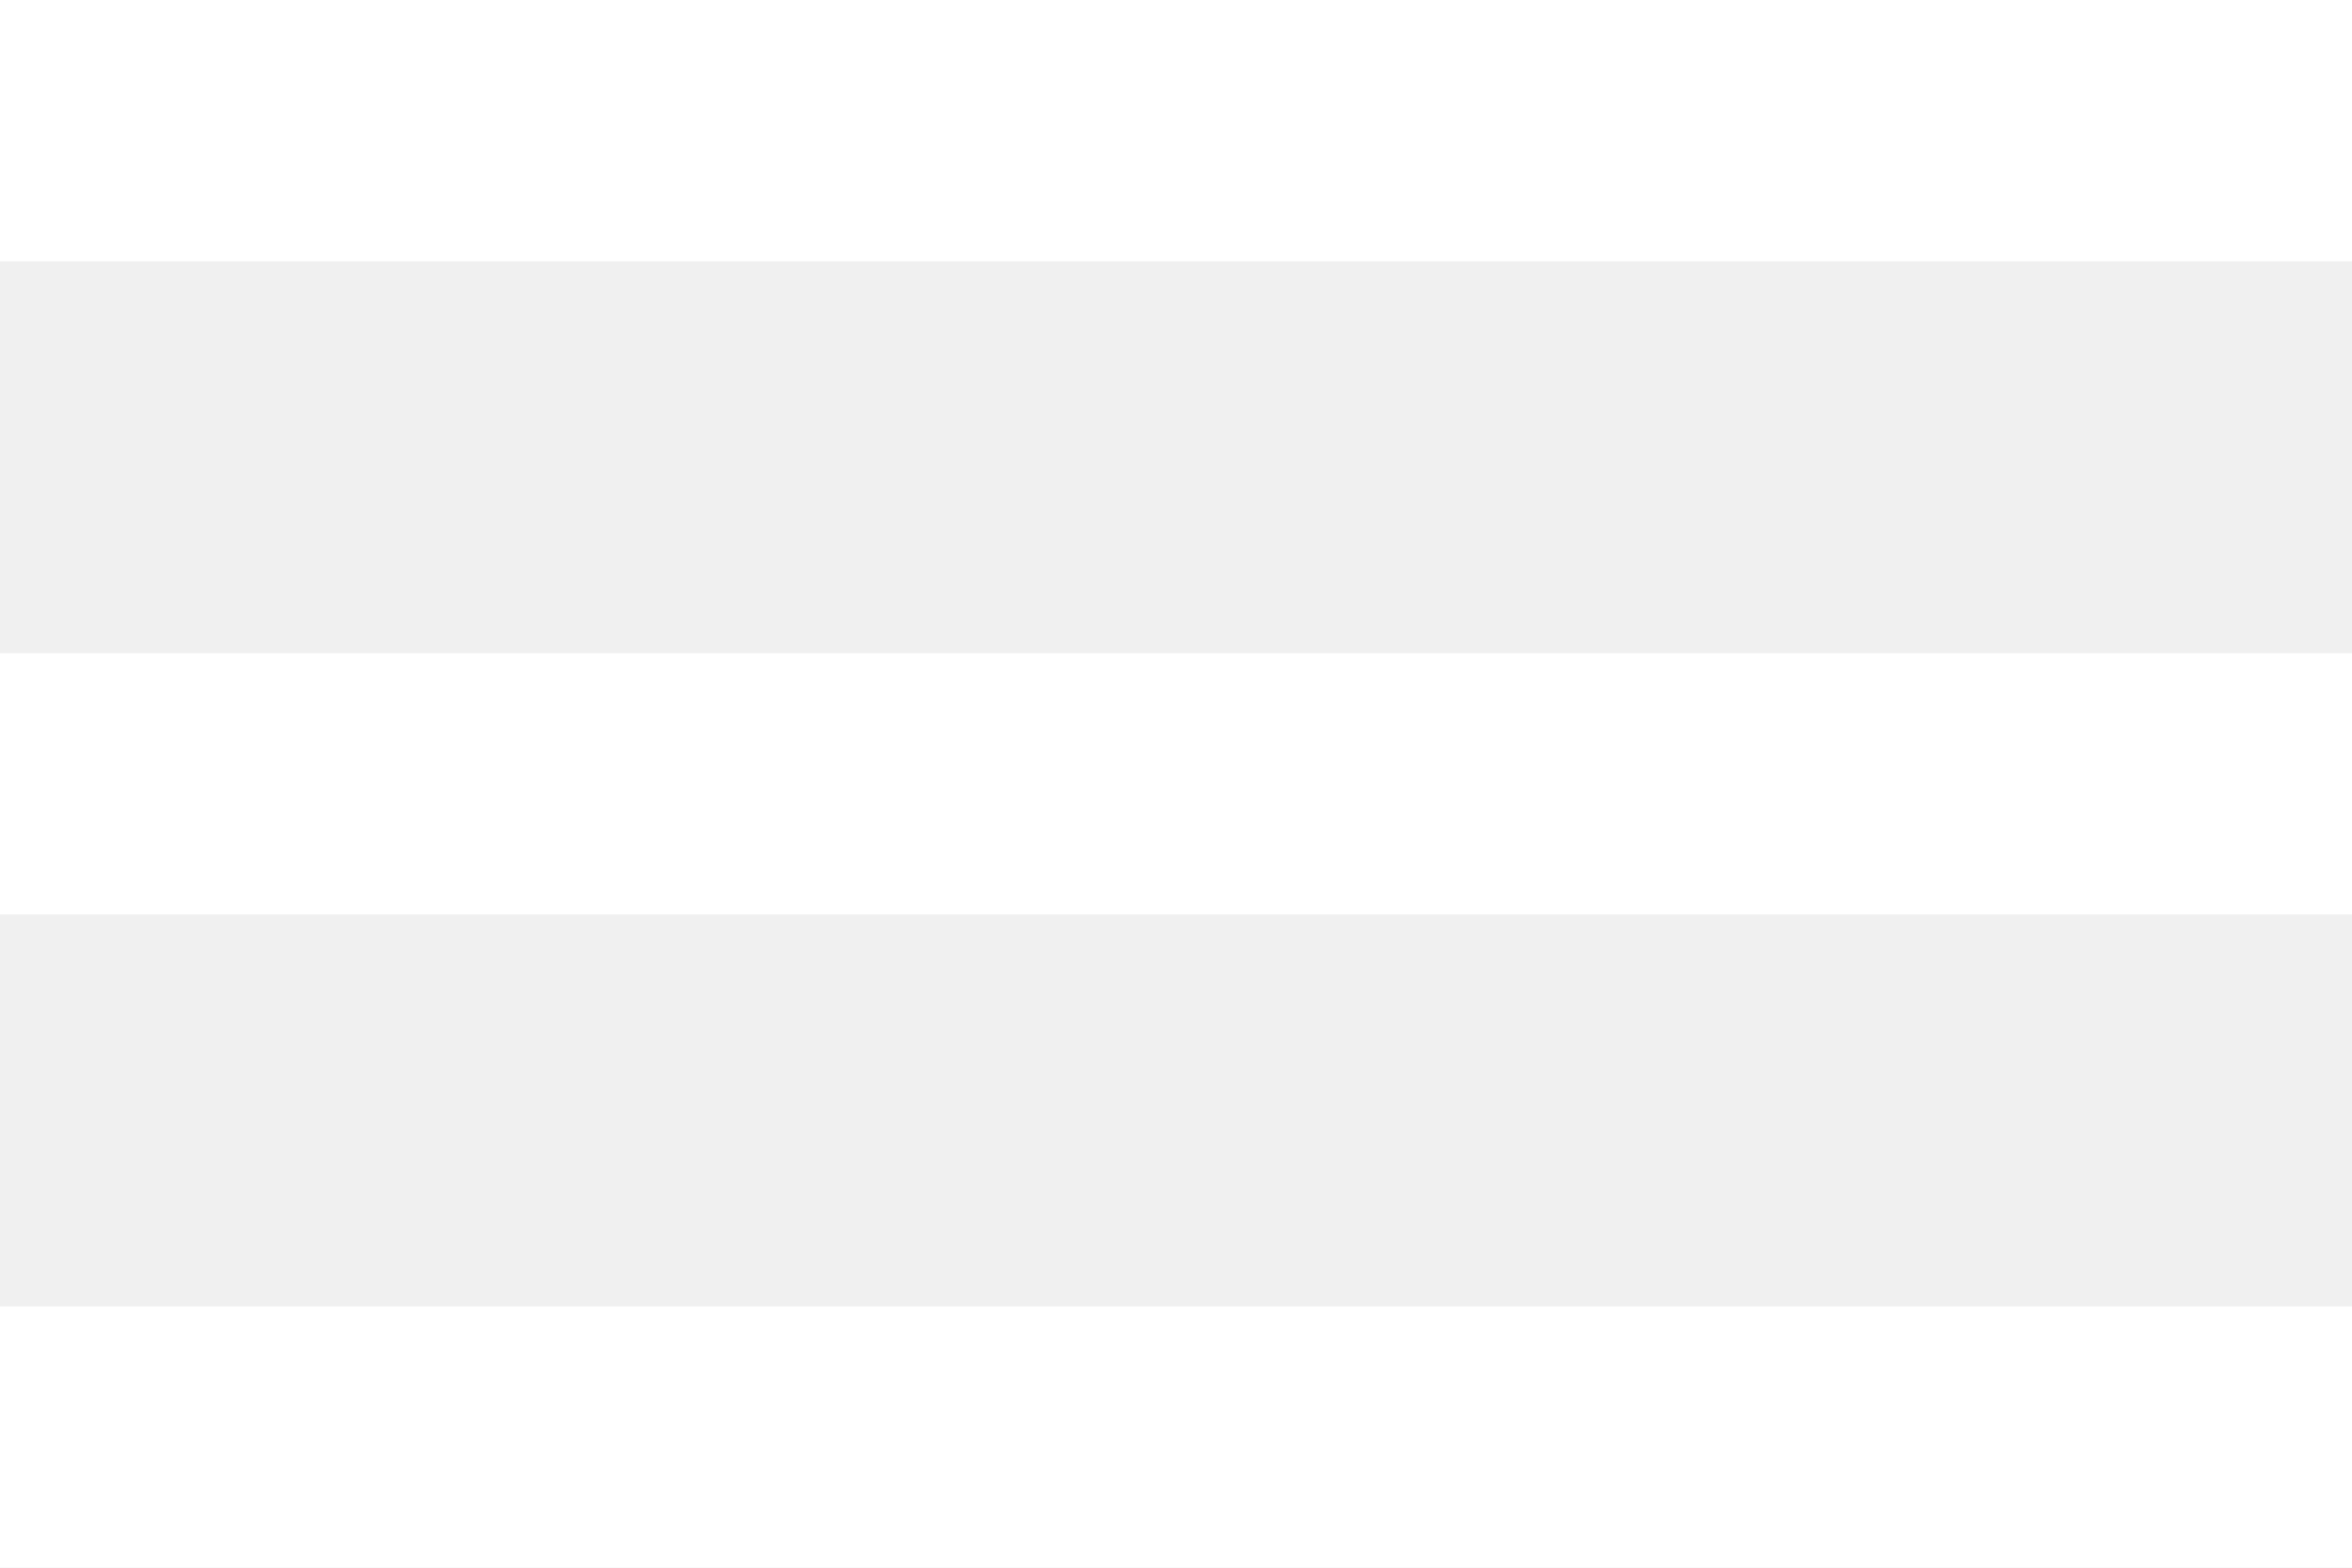
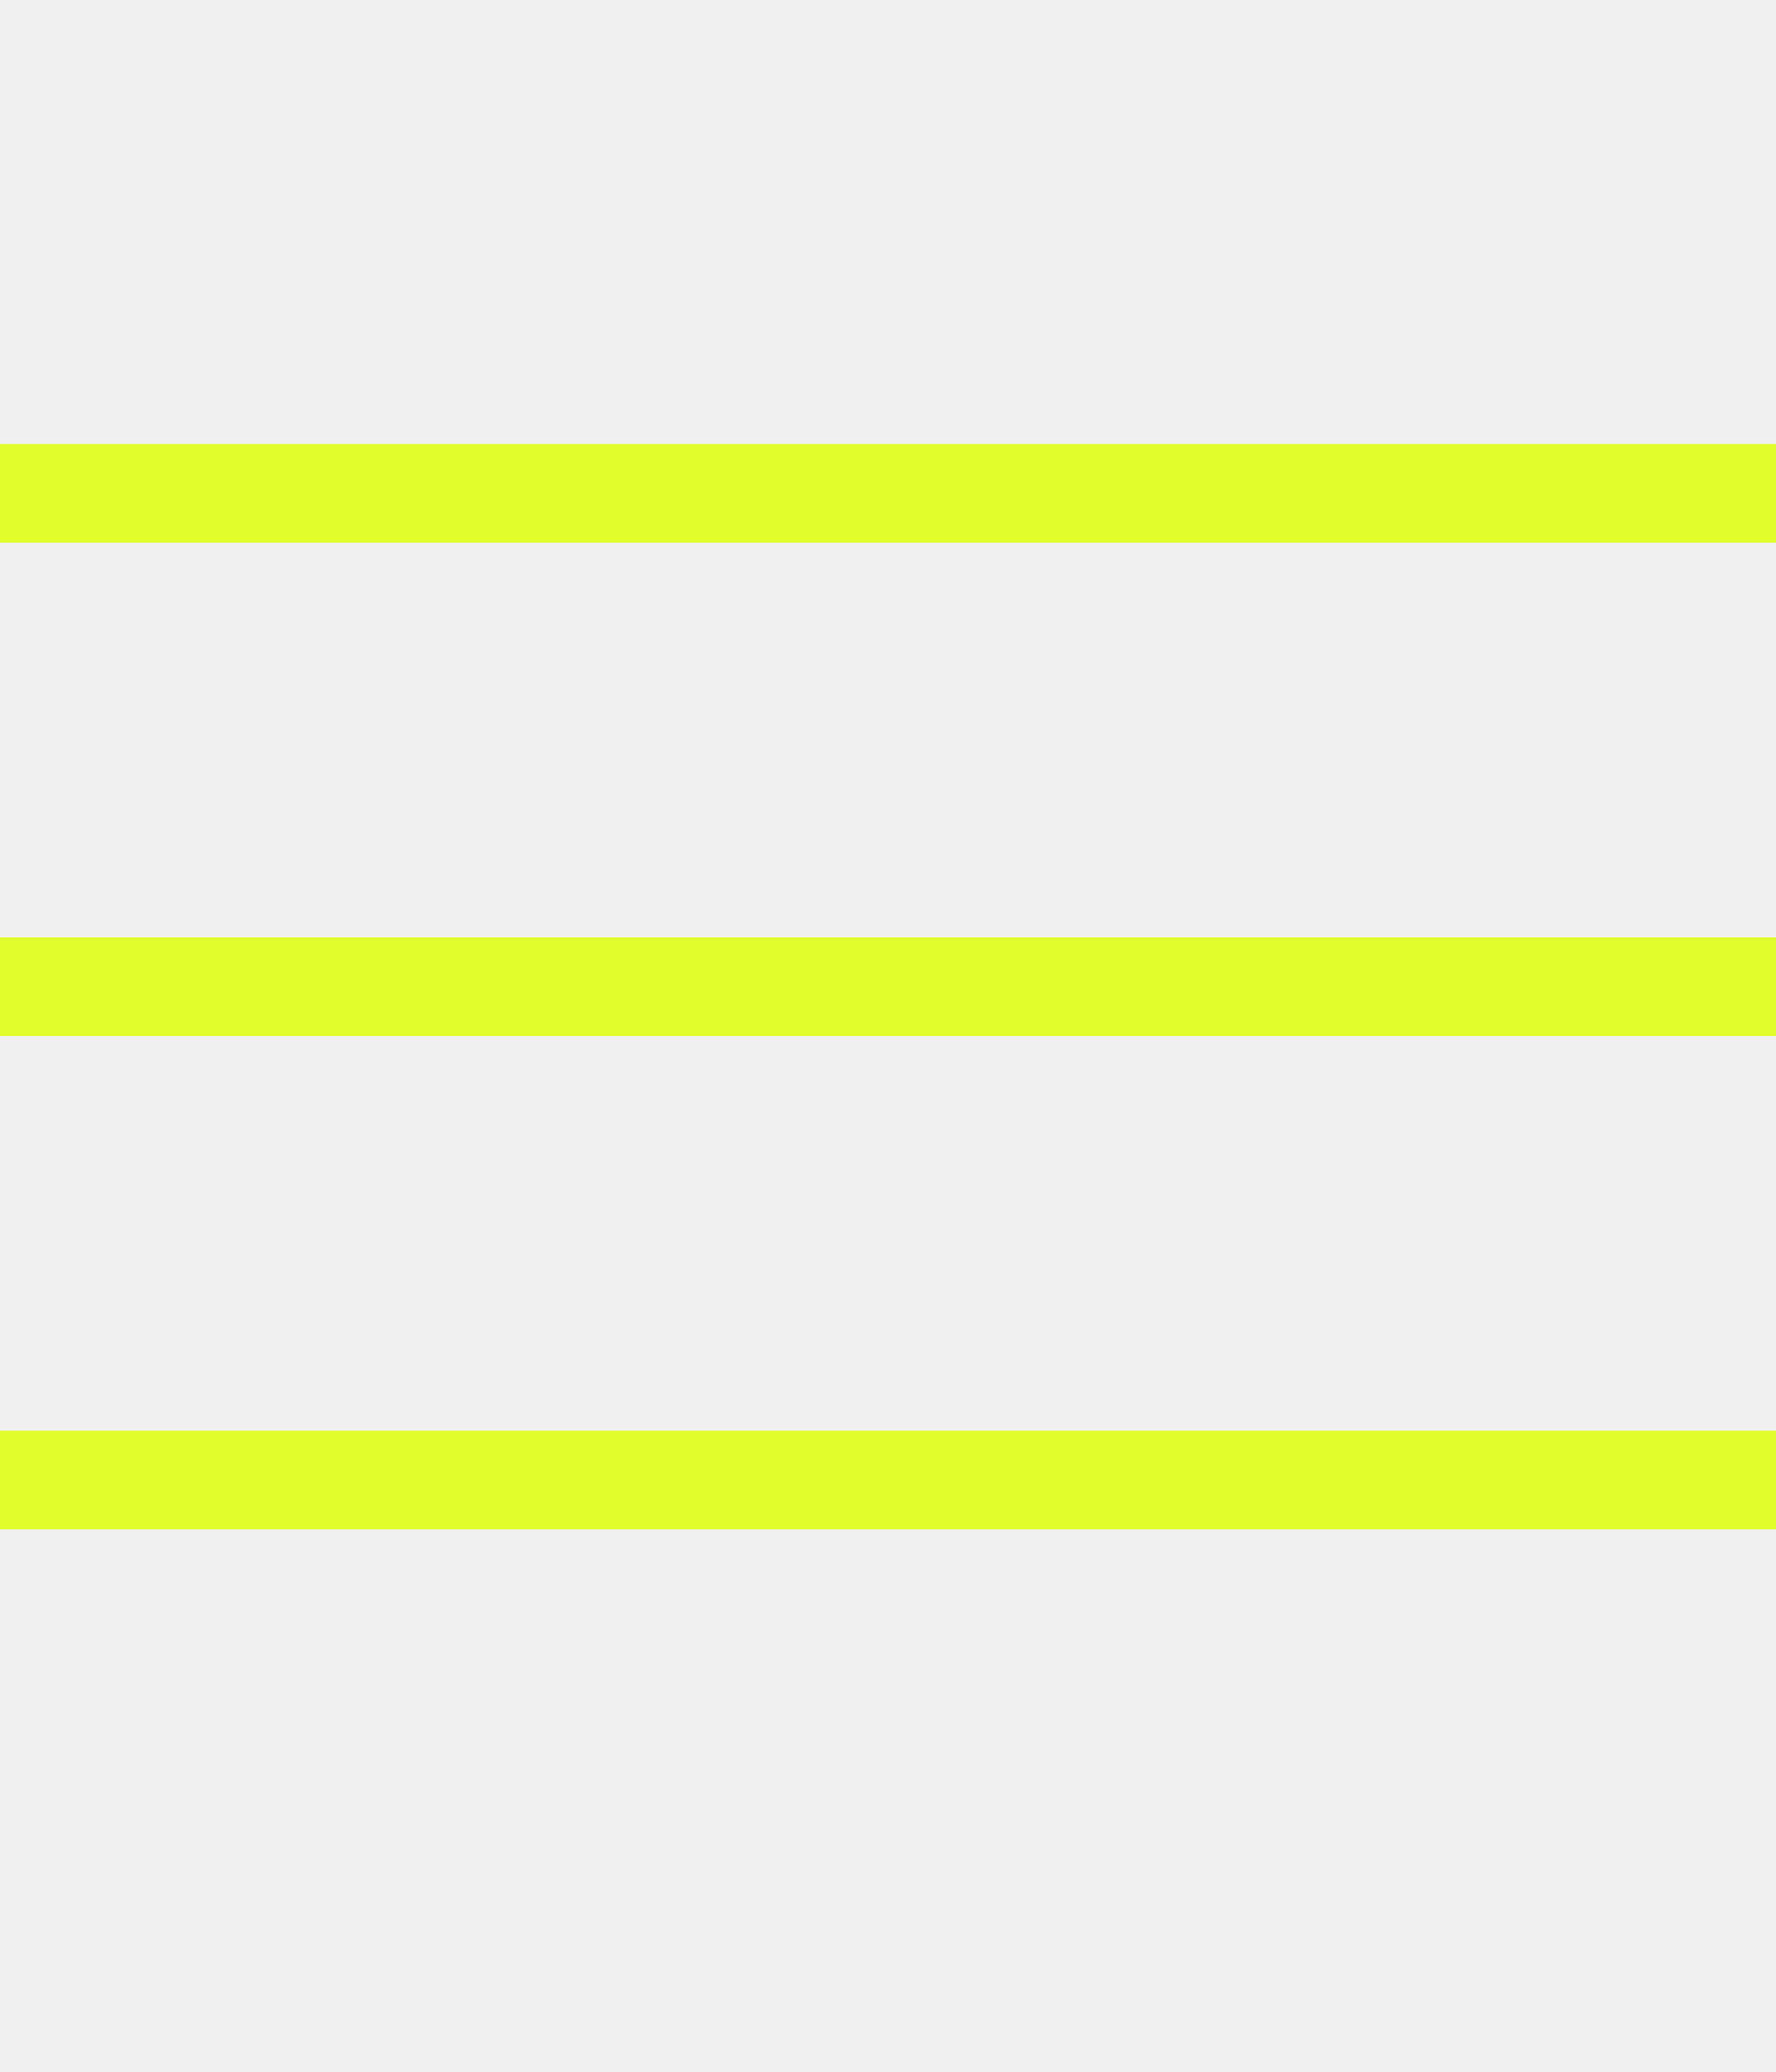
- <svg xmlns="http://www.w3.org/2000/svg" id="Untitled-2" viewBox="0 0 18 12" style="background-color:#ffffff00" version="1.1" xml:space="preserve" x="0px" y="0px" width="18px" height="12px">
+ <svg xmlns="http://www.w3.org/2000/svg" id="Untitled-2" viewBox="0 0 18 12" style="background-color:#E1FD2C00" version="1.1" xml:space="preserve" x="0px" y="0px" width="24px" height="28px">
  <g id="Layer%201">
-     <rect x="0" y="0" width="18" height="2" fill="#ffffff" />
-     <rect x="0" y="5" width="18" height="2" fill="#ffffff" />
-     <rect x="0" y="10" width="18" height="2" fill="#ffffff" />
+     <rect x="0" y="0" width="22" height="1" fill="#E1FD2C" />
+     <rect x="0" y="5" width="22" height="1" fill="#E1FD2C" />
+     <rect x="0" y="10" width="22" height="1" fill="#E1FD2C" />
  </g>
</svg>
